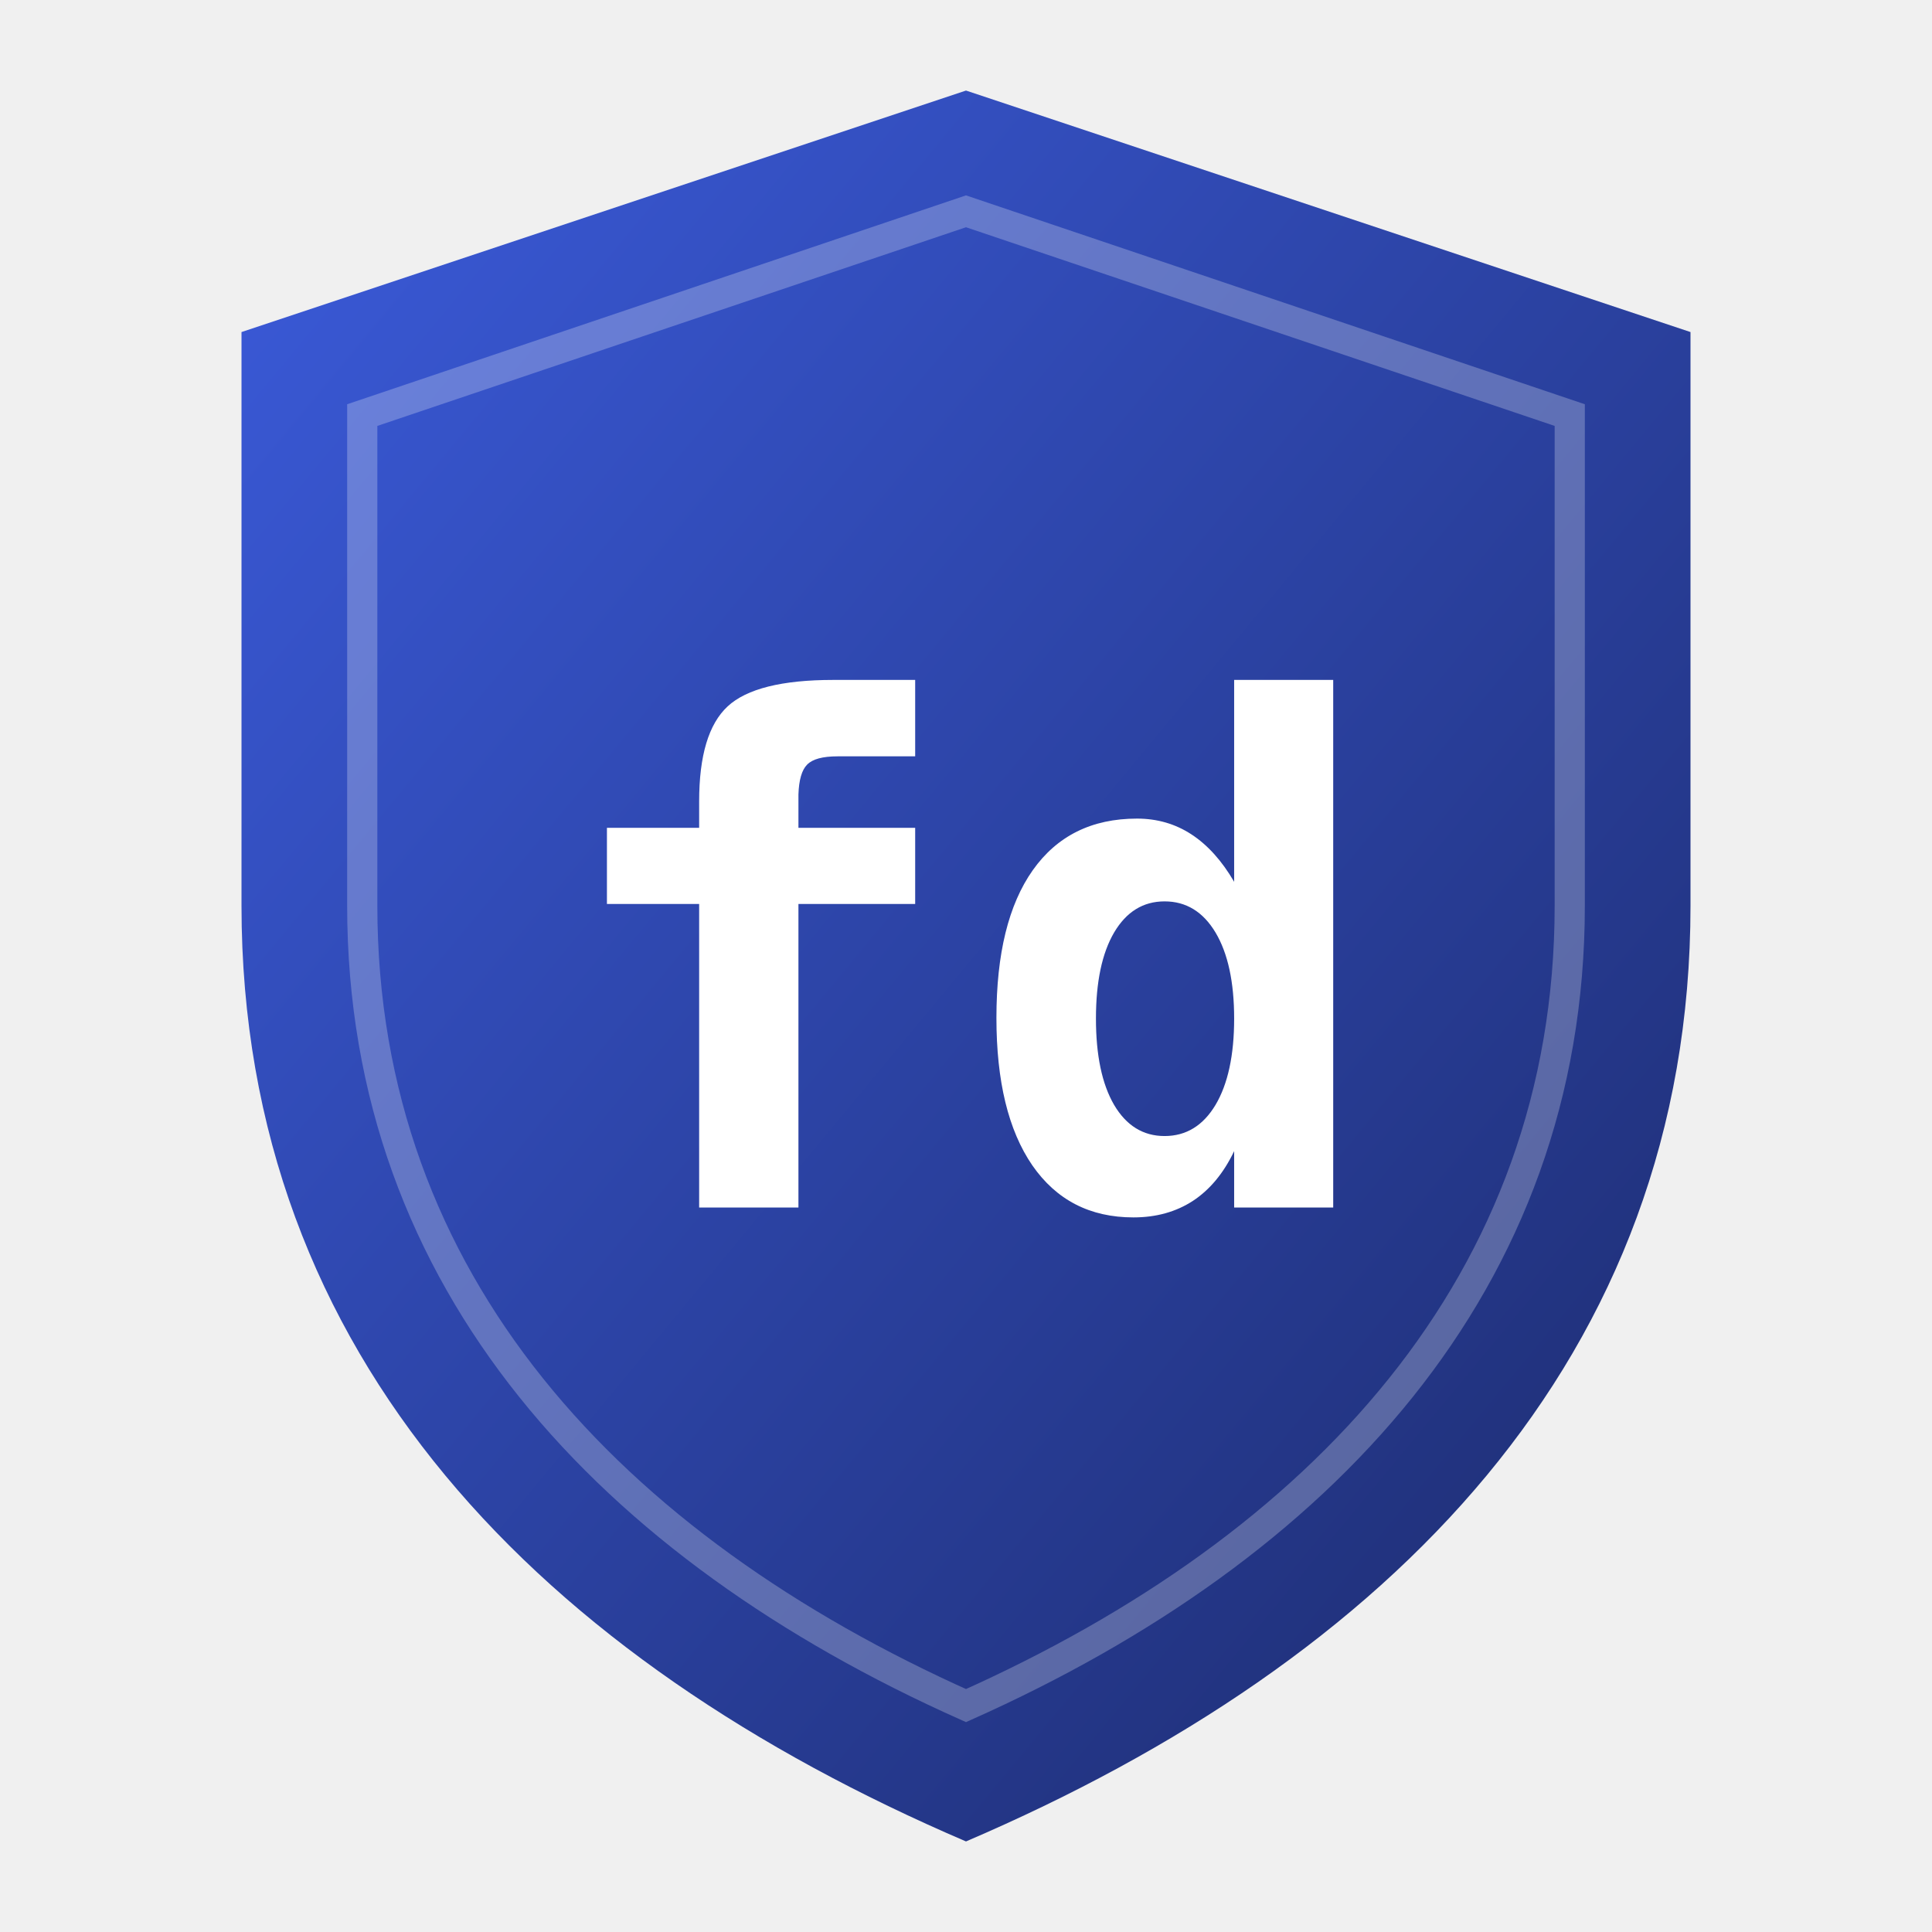
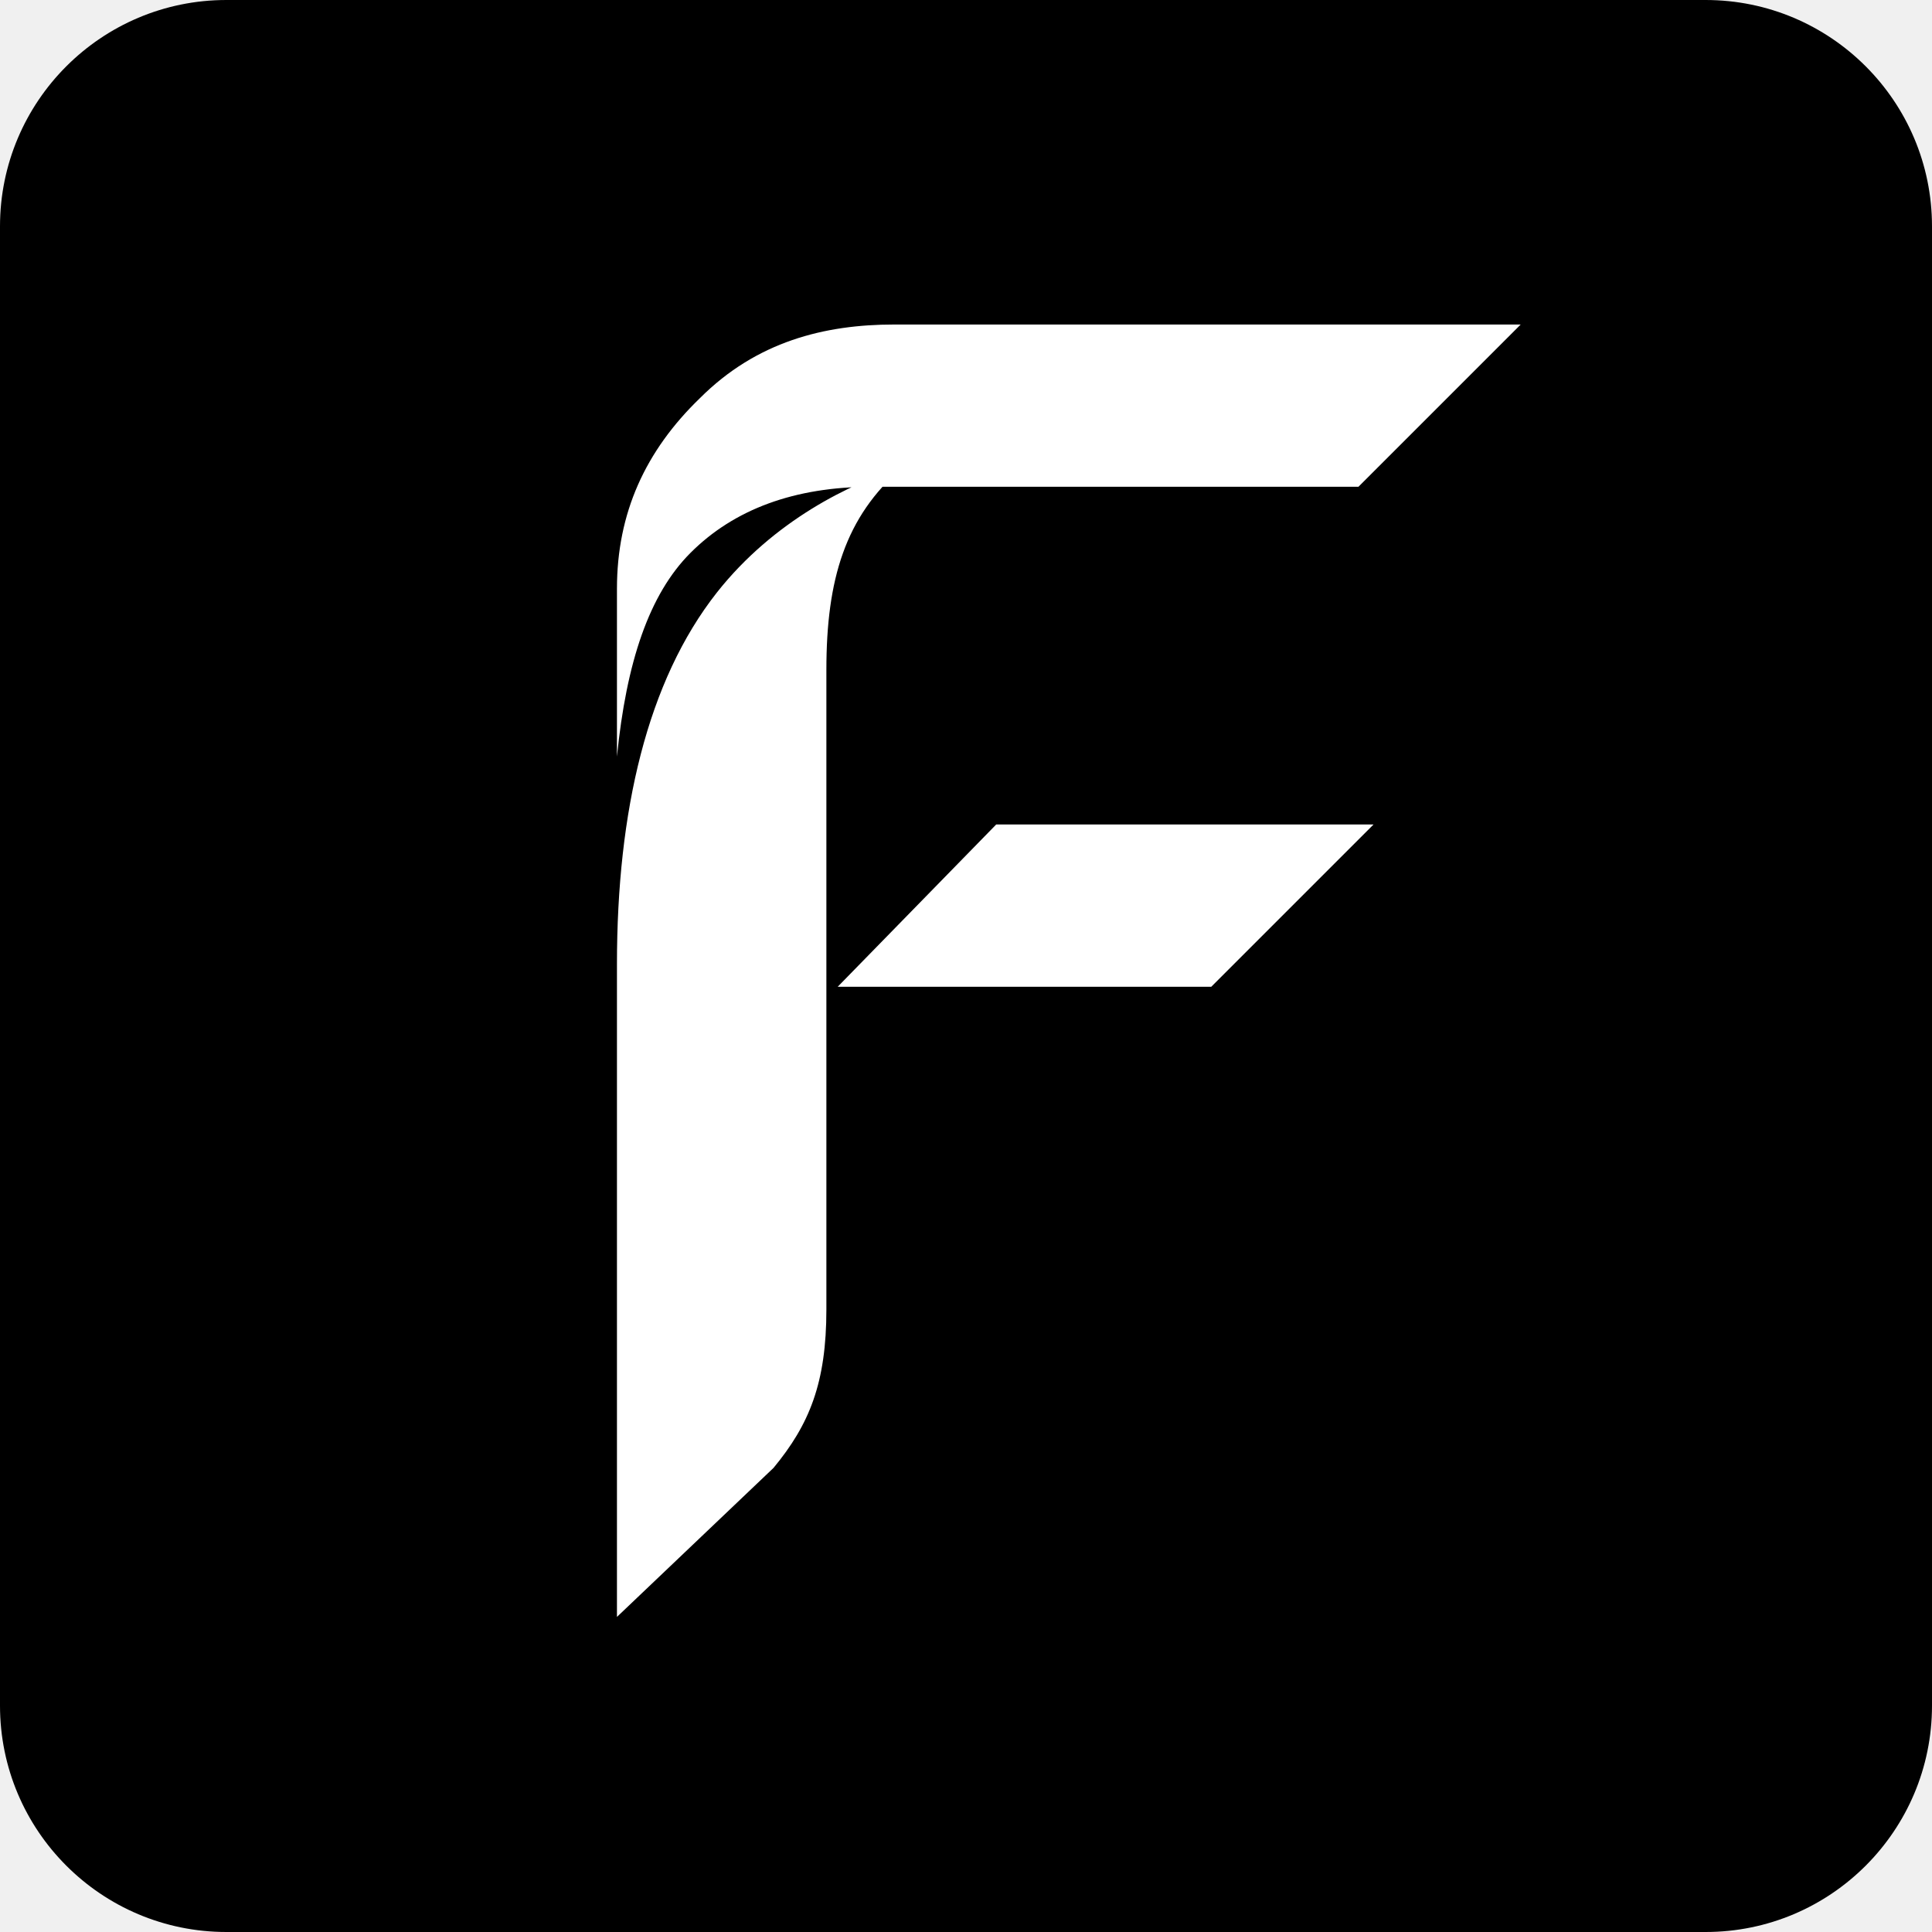
- <svg xmlns="http://www.w3.org/2000/svg" viewBox="0 0 128 128" width="128" height="128" role="img" aria-labelledby="t">
-   <defs>
-     <linearGradient id="g" x1="0" y1="0" x2="1" y2="1">
-       <stop offset="0" stop-color="#3b5bdb" />
-       <stop offset="1" stop-color="#1c2a6b" />
-     </linearGradient>
-   </defs>
-   <path d="M64 6 L112 22 V60 C112 90 92 110 64 122 C36 110 16 90 16 60 V22 Z" fill="url(#g)" />
-   <path d="M64 14 L104 27.5 V60 C104 85 87.5 102.5 64 113 C40.5 102.5 24 85 24 60 V27.5 Z" fill="none" stroke="#ffffff" stroke-opacity="0.25" stroke-width="2" />
-   <text x="64" y="80" text-anchor="middle" font-family="Consolas, 'DejaVu Sans Mono', Menlo, monospace" font-size="46" font-weight="700" fill="#ffffff">fd</text>
+ <svg xmlns="http://www.w3.org/2000/svg" viewBox="0 0 1024 1024" width="1024" height="1024">
+   <rect width="1024" height="1024" rx="120" fill="#000" />
+   <path fill="#fff" d="M 327 857 L 327 511 C 327 430 343 361 380 314 C 410 276 451 256 478 248 C 448 274 438 307 438 355 L 438 694 C 438 733 429 755 410 778 Z M 327 401 L 327 312 C 327 272 342 239 371 211 C 401 181 437 172 474 172 L 806 172 L 720 258 L 462 258 C 421 258 389 270 366 293 C 344 315 332 351 327 401 Z" />
+   <path fill="#fff" d="M 444 523 L 528 437 L 728 437 L 642 523 Z" />
</svg>
